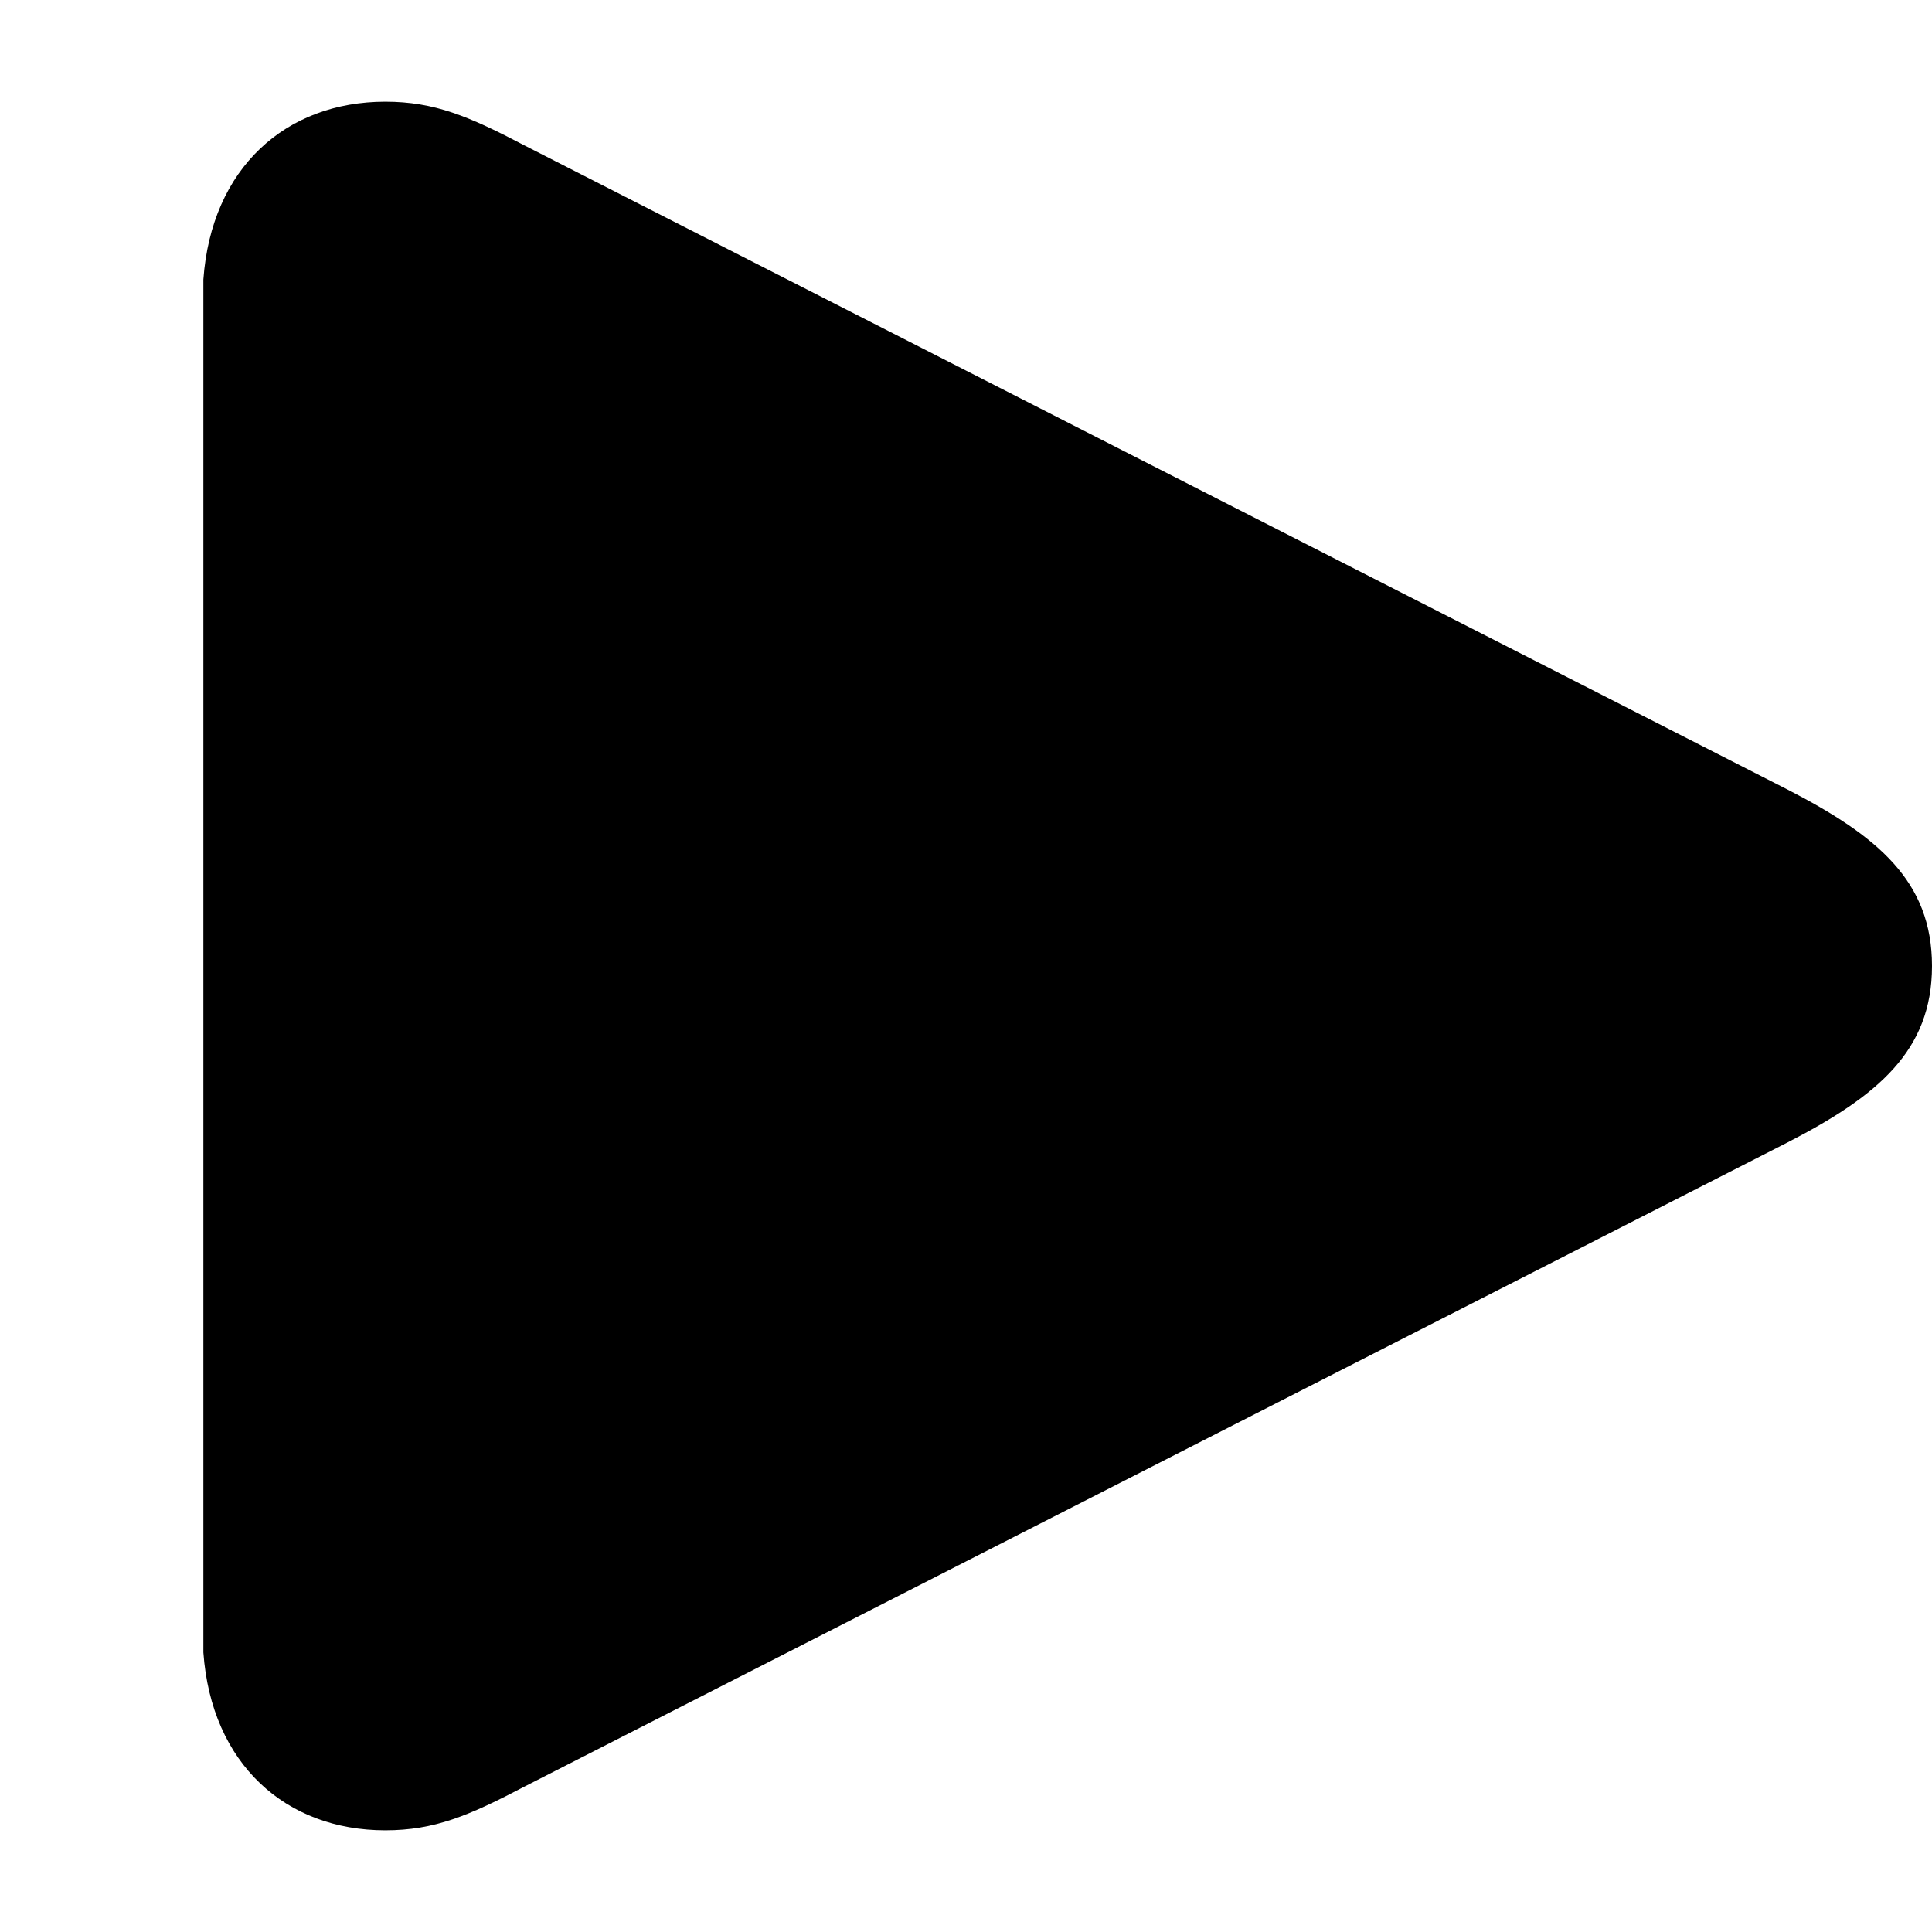
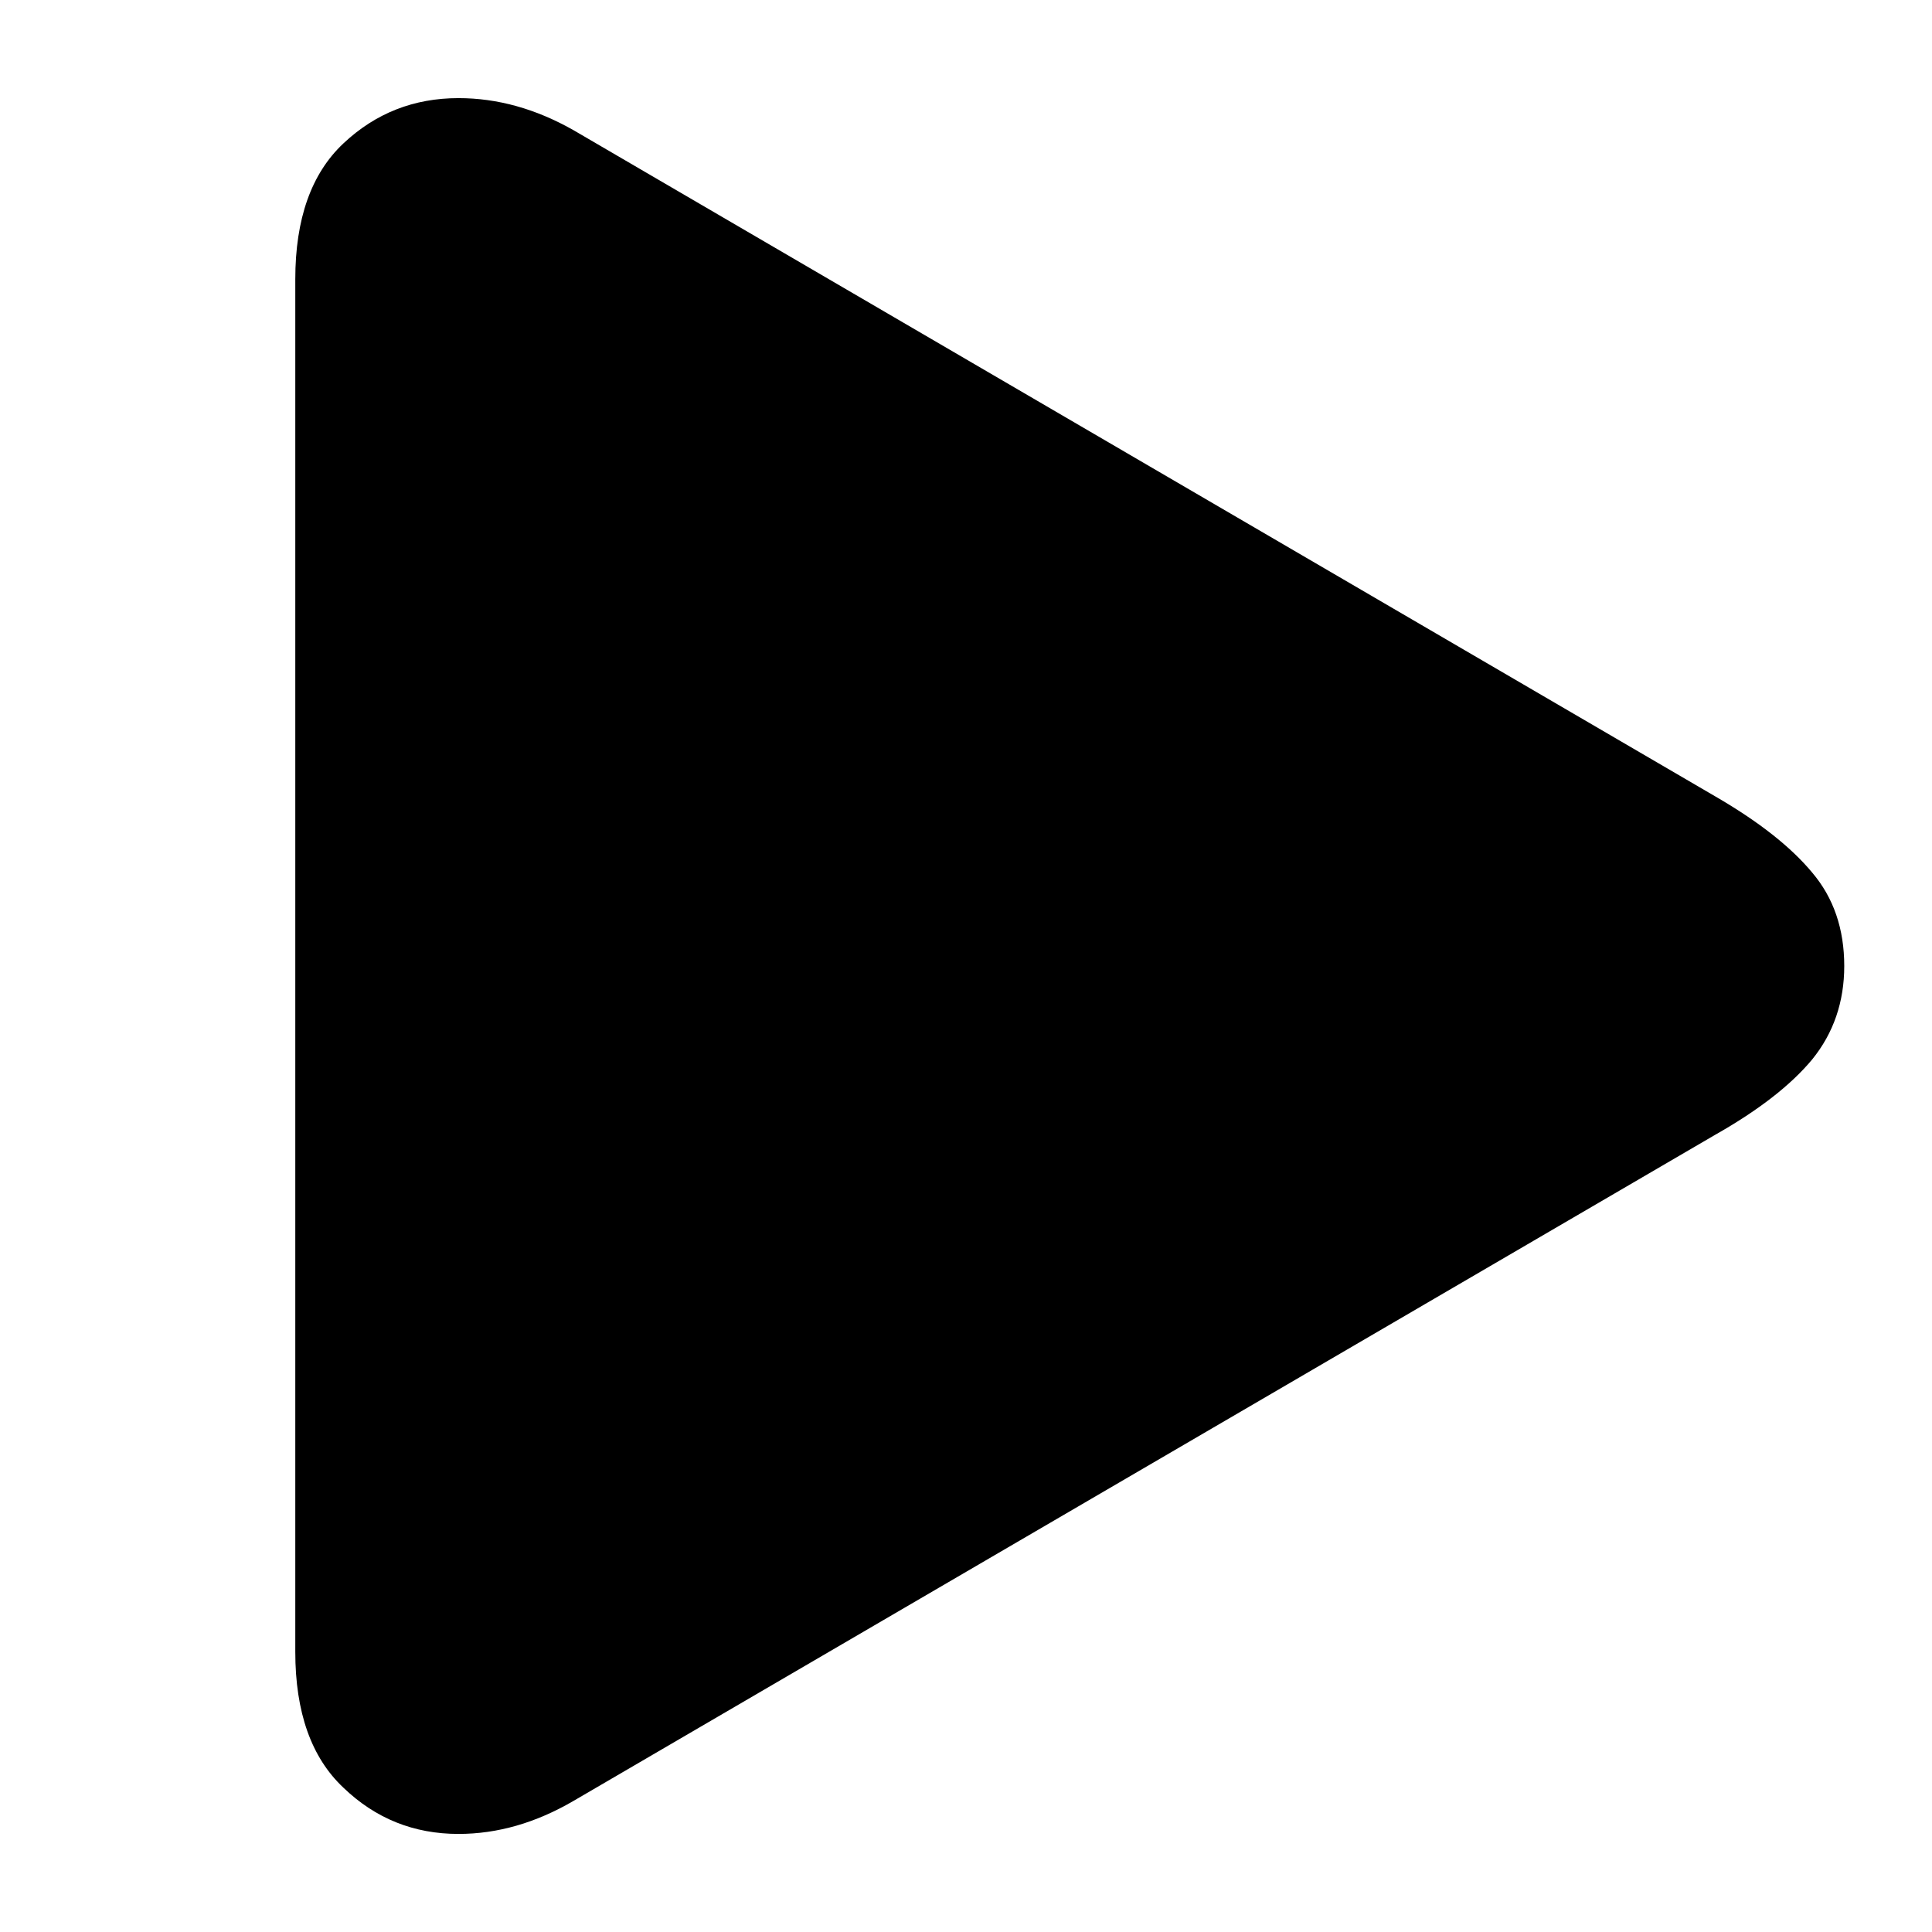
<svg xmlns="http://www.w3.org/2000/svg" id="vector" width="38" height="38" viewBox="0 0 38 38">
-   <path d="M7.578,36C5.619,36 4.157,34.694 4,32.501L4,5.499C4.157,3.306 5.619,2 7.578,2C8.544,2 9.223,2.287 10.319,2.862L35.154,15.527C36.929,16.441 38,17.329 38,19C38,20.671 36.929,21.559 35.154,22.473L10.319,35.138C9.223,35.713 8.544,36 7.578,36Z" fill="currentColor" fill-rule="nonzero" />
+   <path d="M5.808 32.49V5.492C5.808 4.305 6.123 3.414 6.754 2.821C7.385 2.227 8.139 1.93 9.018 1.93C9.785 1.93 10.539 2.14 11.281 2.561L33.732 15.661C34.586 16.155 35.223 16.656 35.644 17.163C36.064 17.658 36.274 18.27 36.274 19C36.274 19.705 36.064 20.318 35.644 20.837C35.223 21.344 34.586 21.839 33.732 22.322L11.281 35.421C10.539 35.854 9.785 36.071 9.018 36.071C8.139 36.071 7.385 35.768 6.754 35.161C6.123 34.568 5.808 33.677 5.808 32.49Z" fill="currentColor" fill-rule="nonzero" />
</svg>
